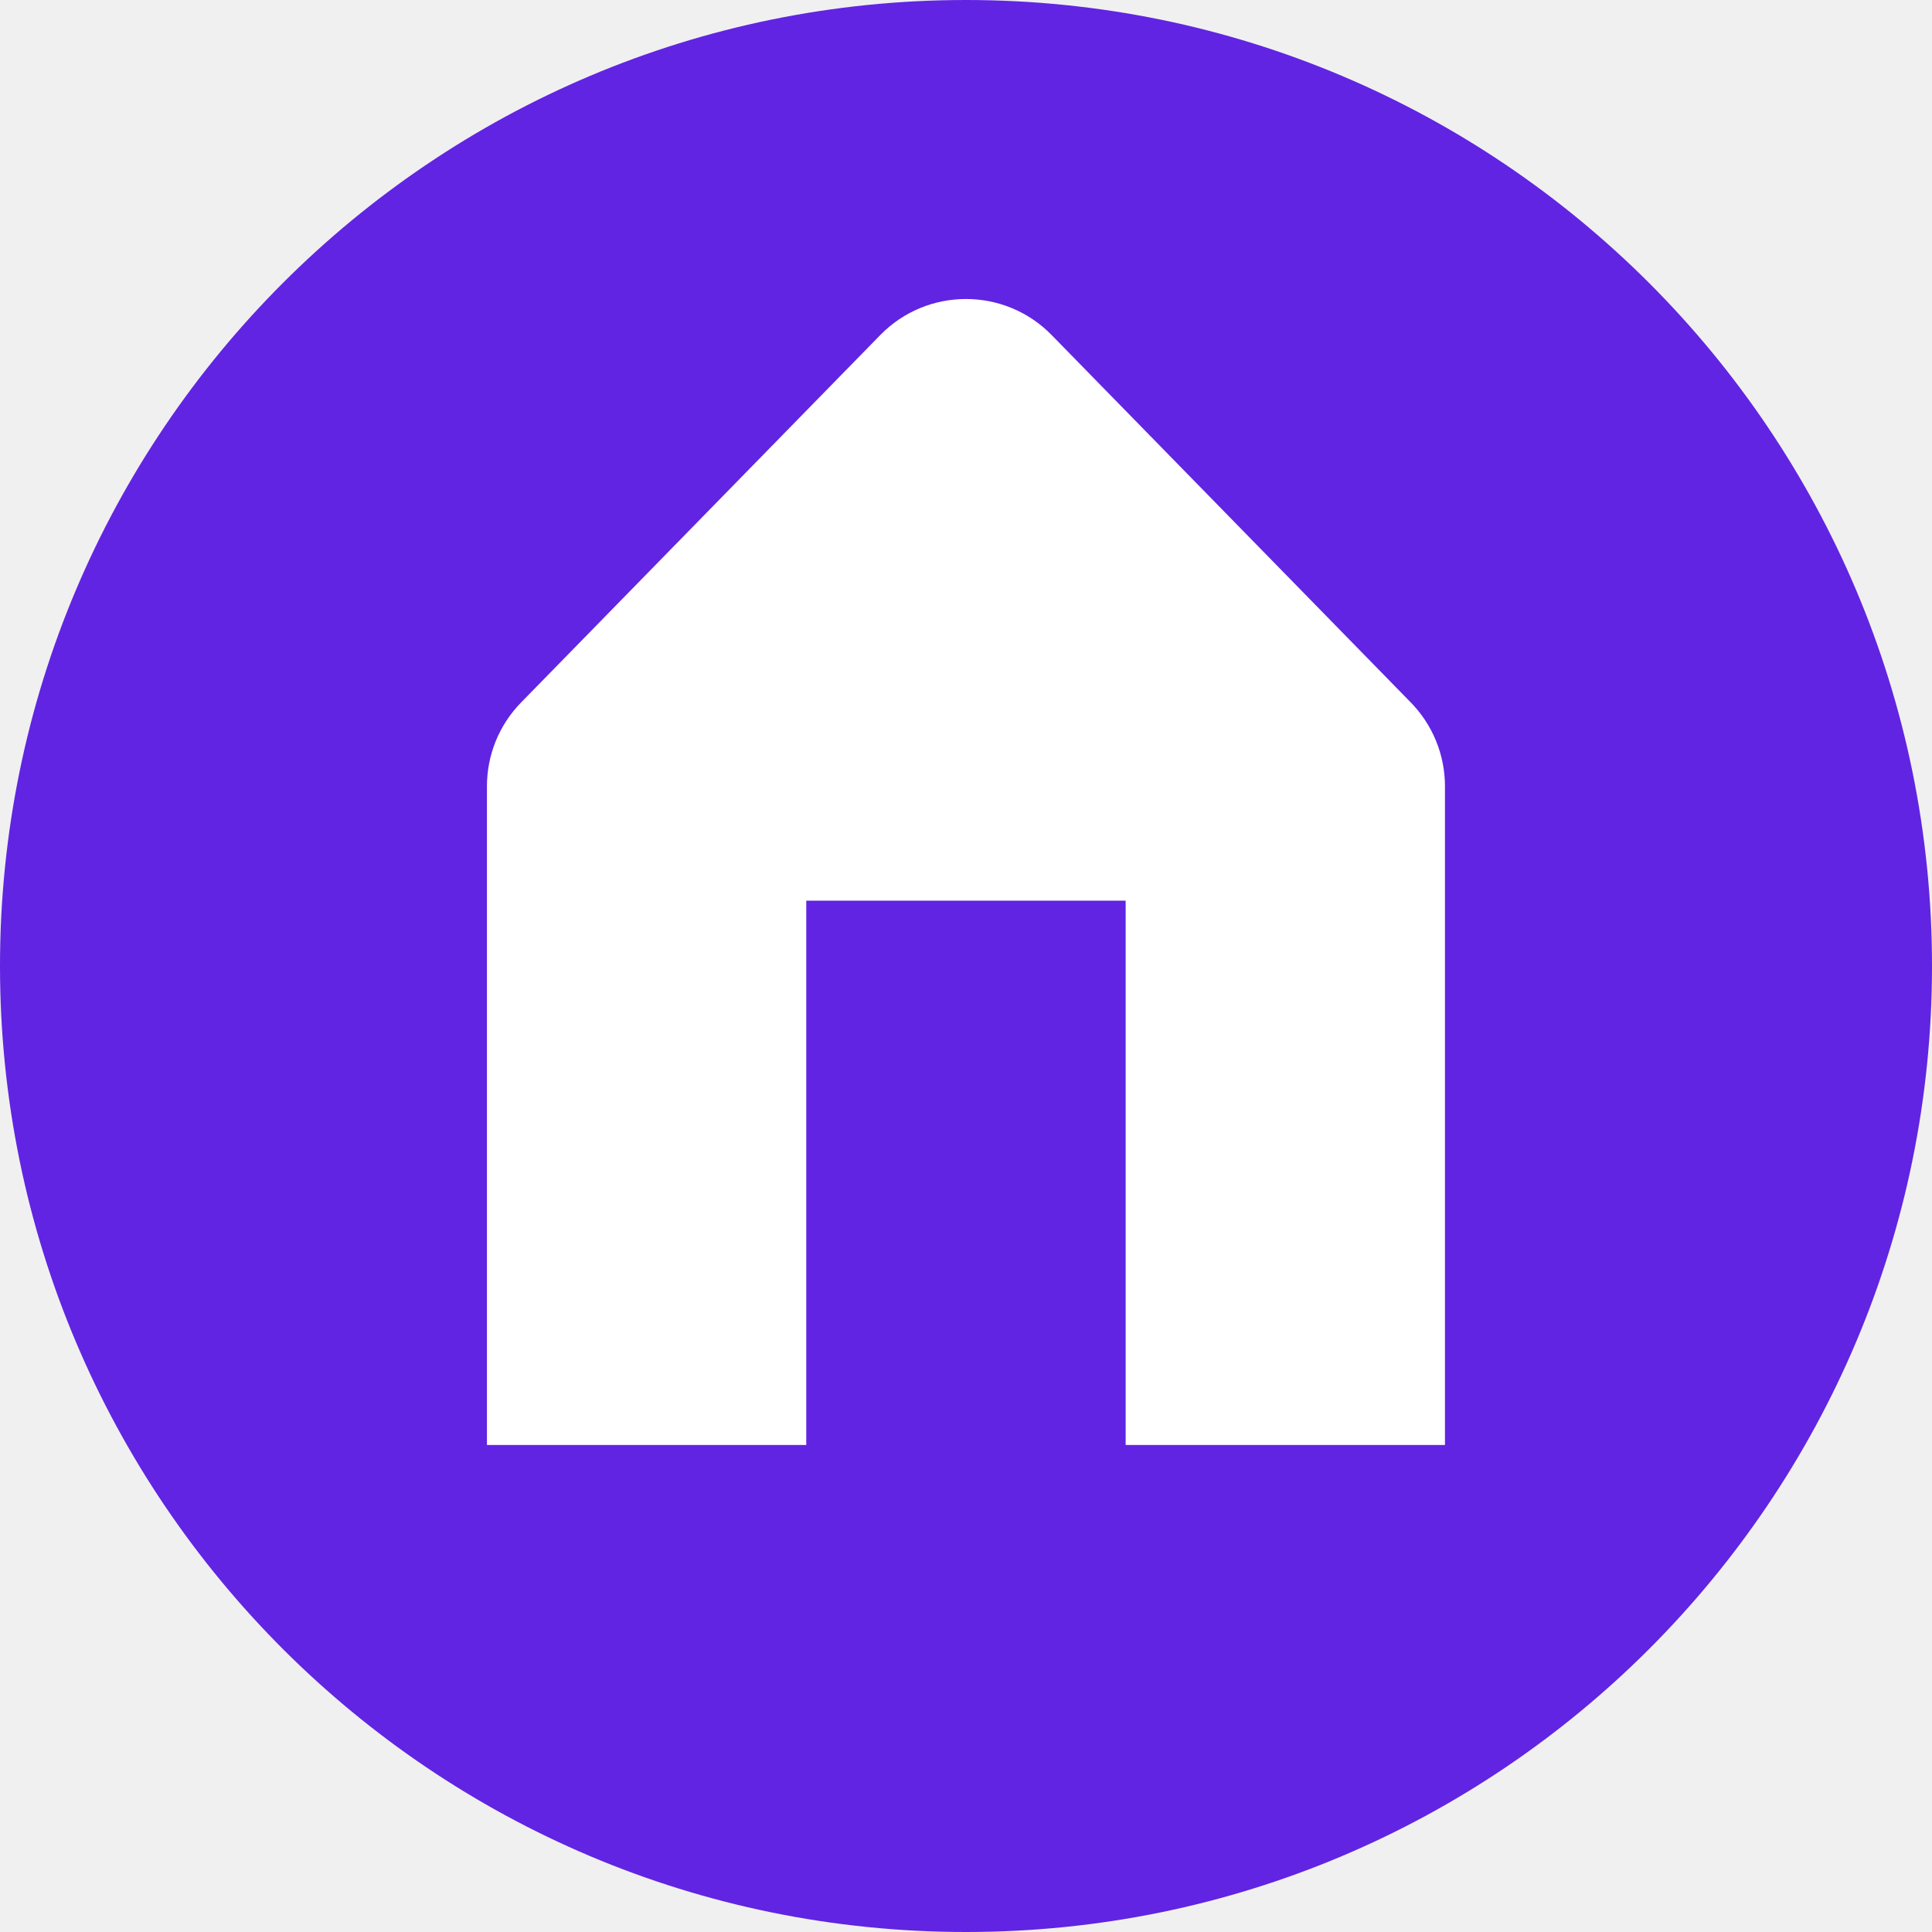
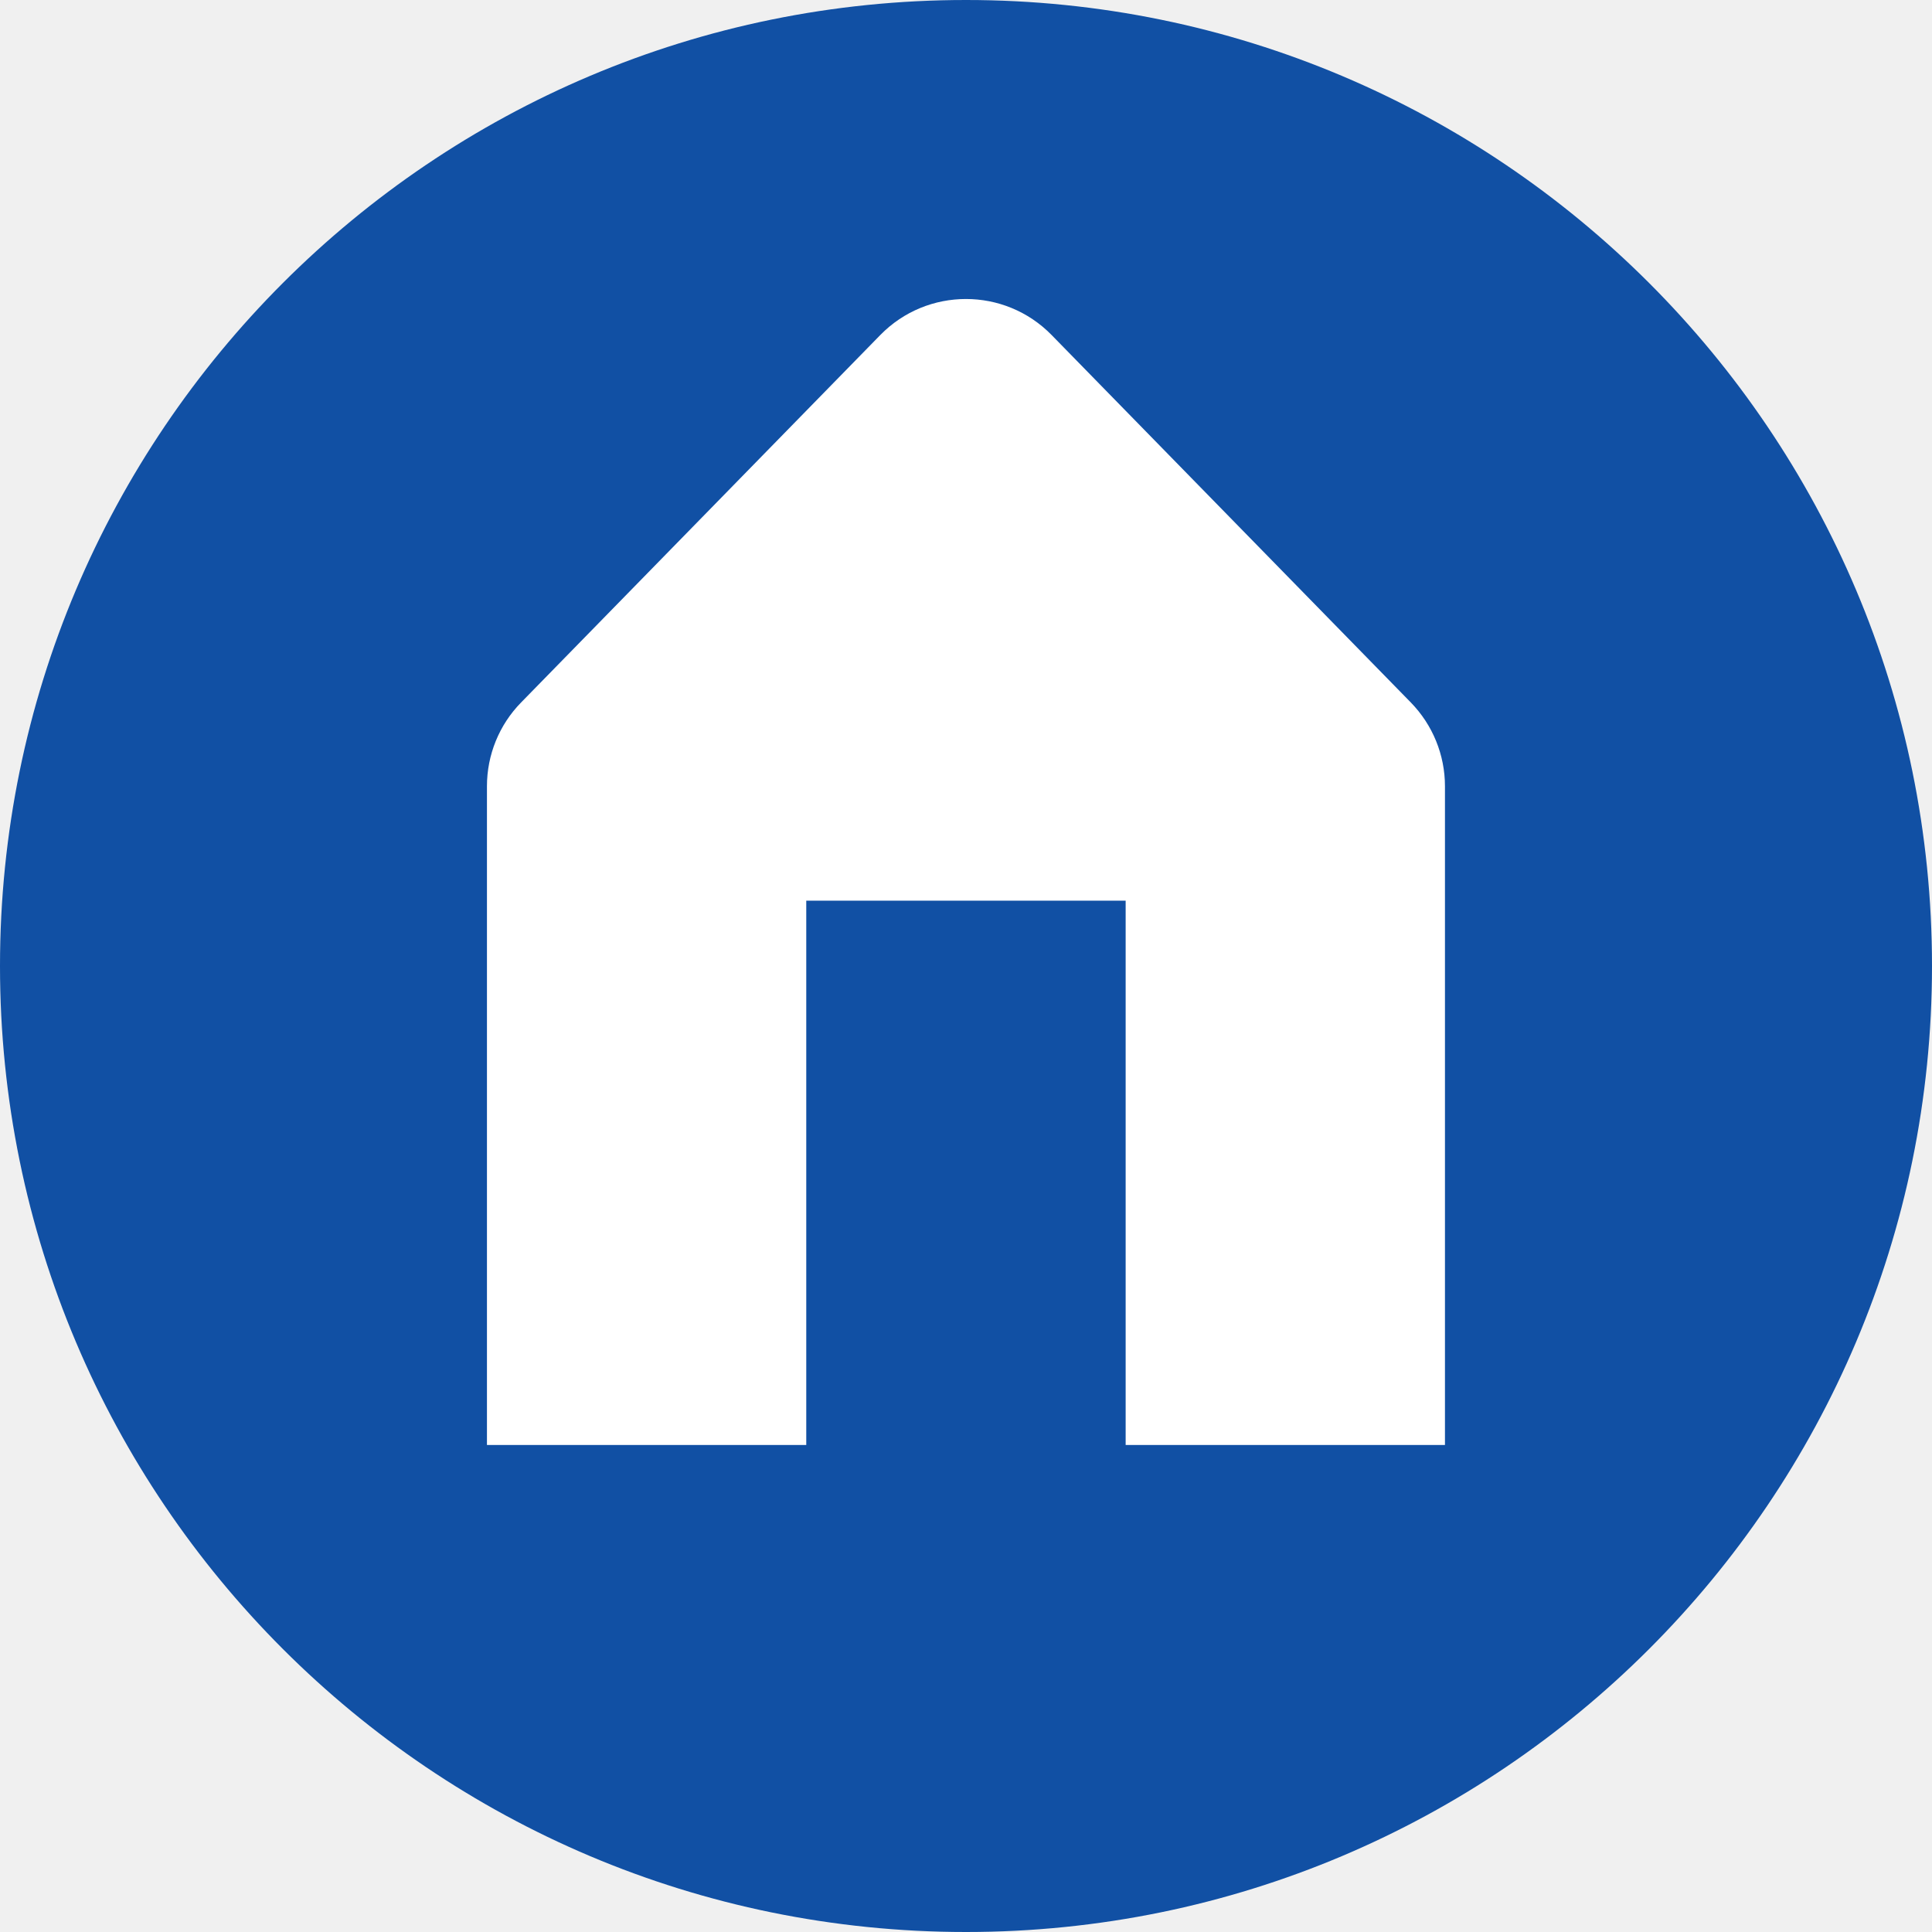
<svg xmlns="http://www.w3.org/2000/svg" width="22" height="22" viewBox="0 0 22 22" fill="none">
-   <circle cx="11" cy="11" r="11" fill="#6124E2" />
+   <circle cx="11" cy="11" r="11" fill="#1150a4" />
  <path d="M5.545 8.953C5.545 8.596 5.684 8.254 5.934 7.999L10.024 3.815C10.559 3.268 11.44 3.268 11.975 3.815L16.065 7.999C16.314 8.254 16.454 8.596 16.454 8.953V16.454H12.818V10.256H9.181V16.454H5.545V8.953Z" fill="white" />
</svg>
